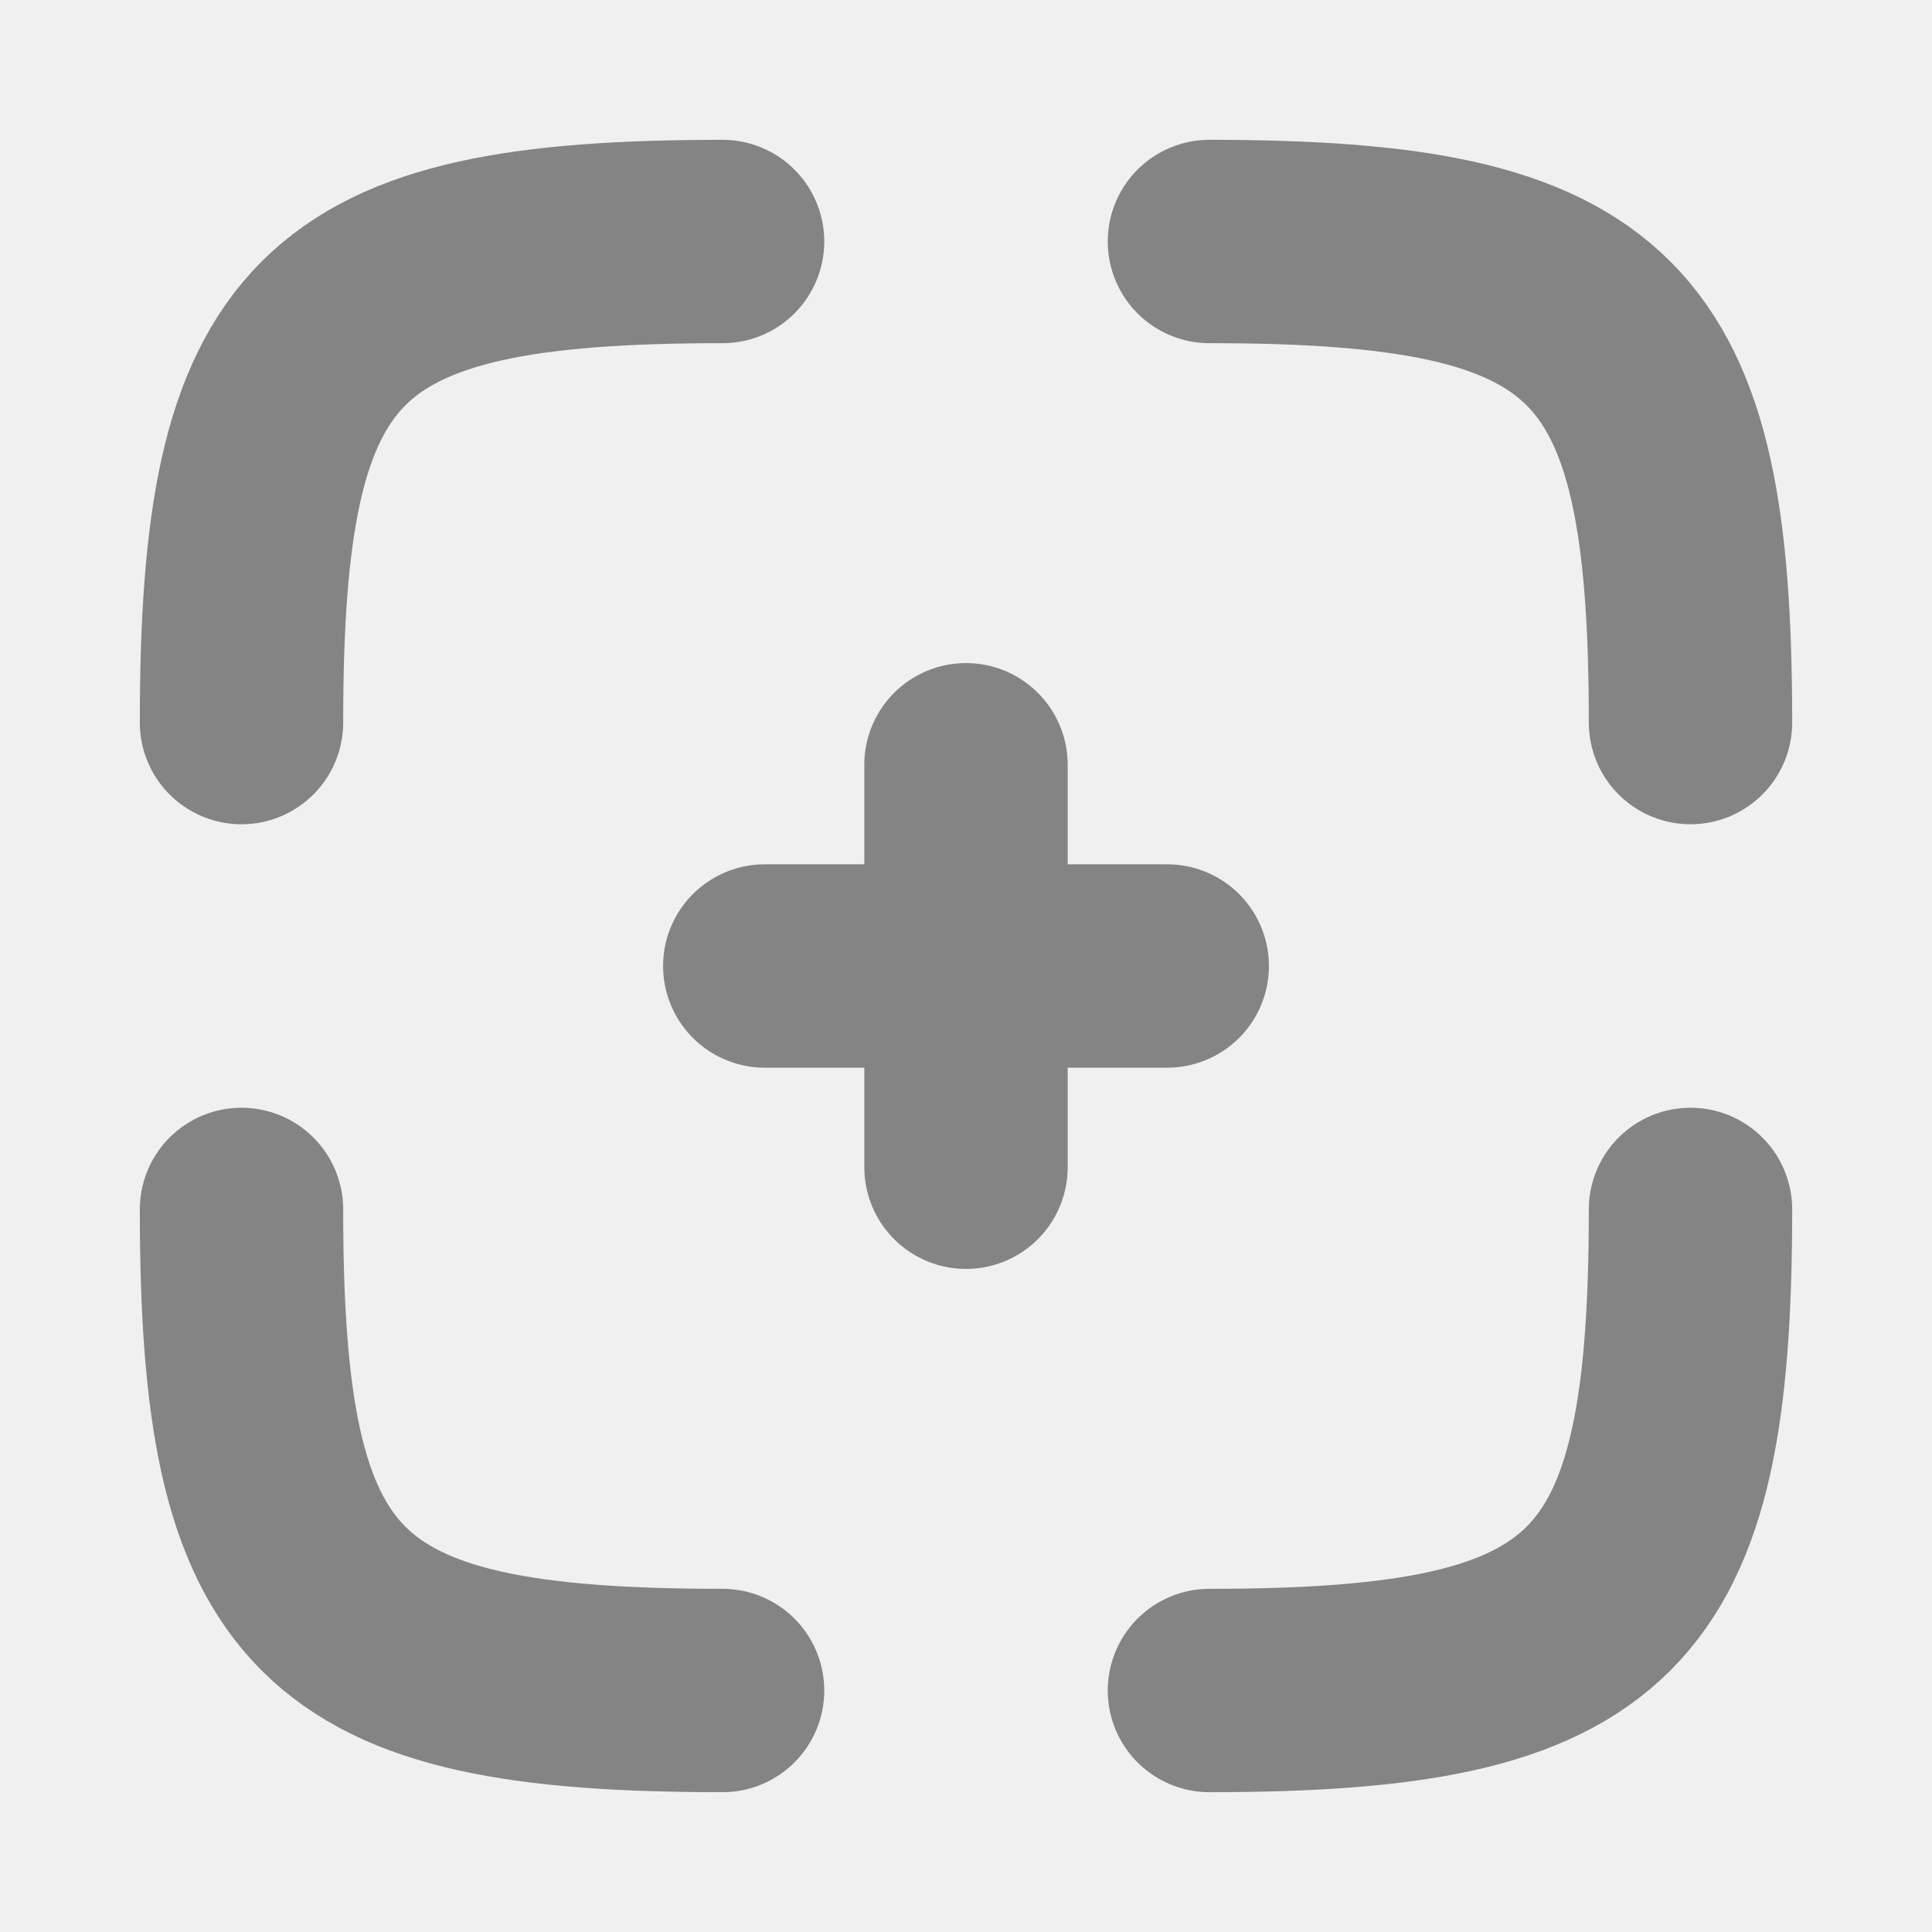
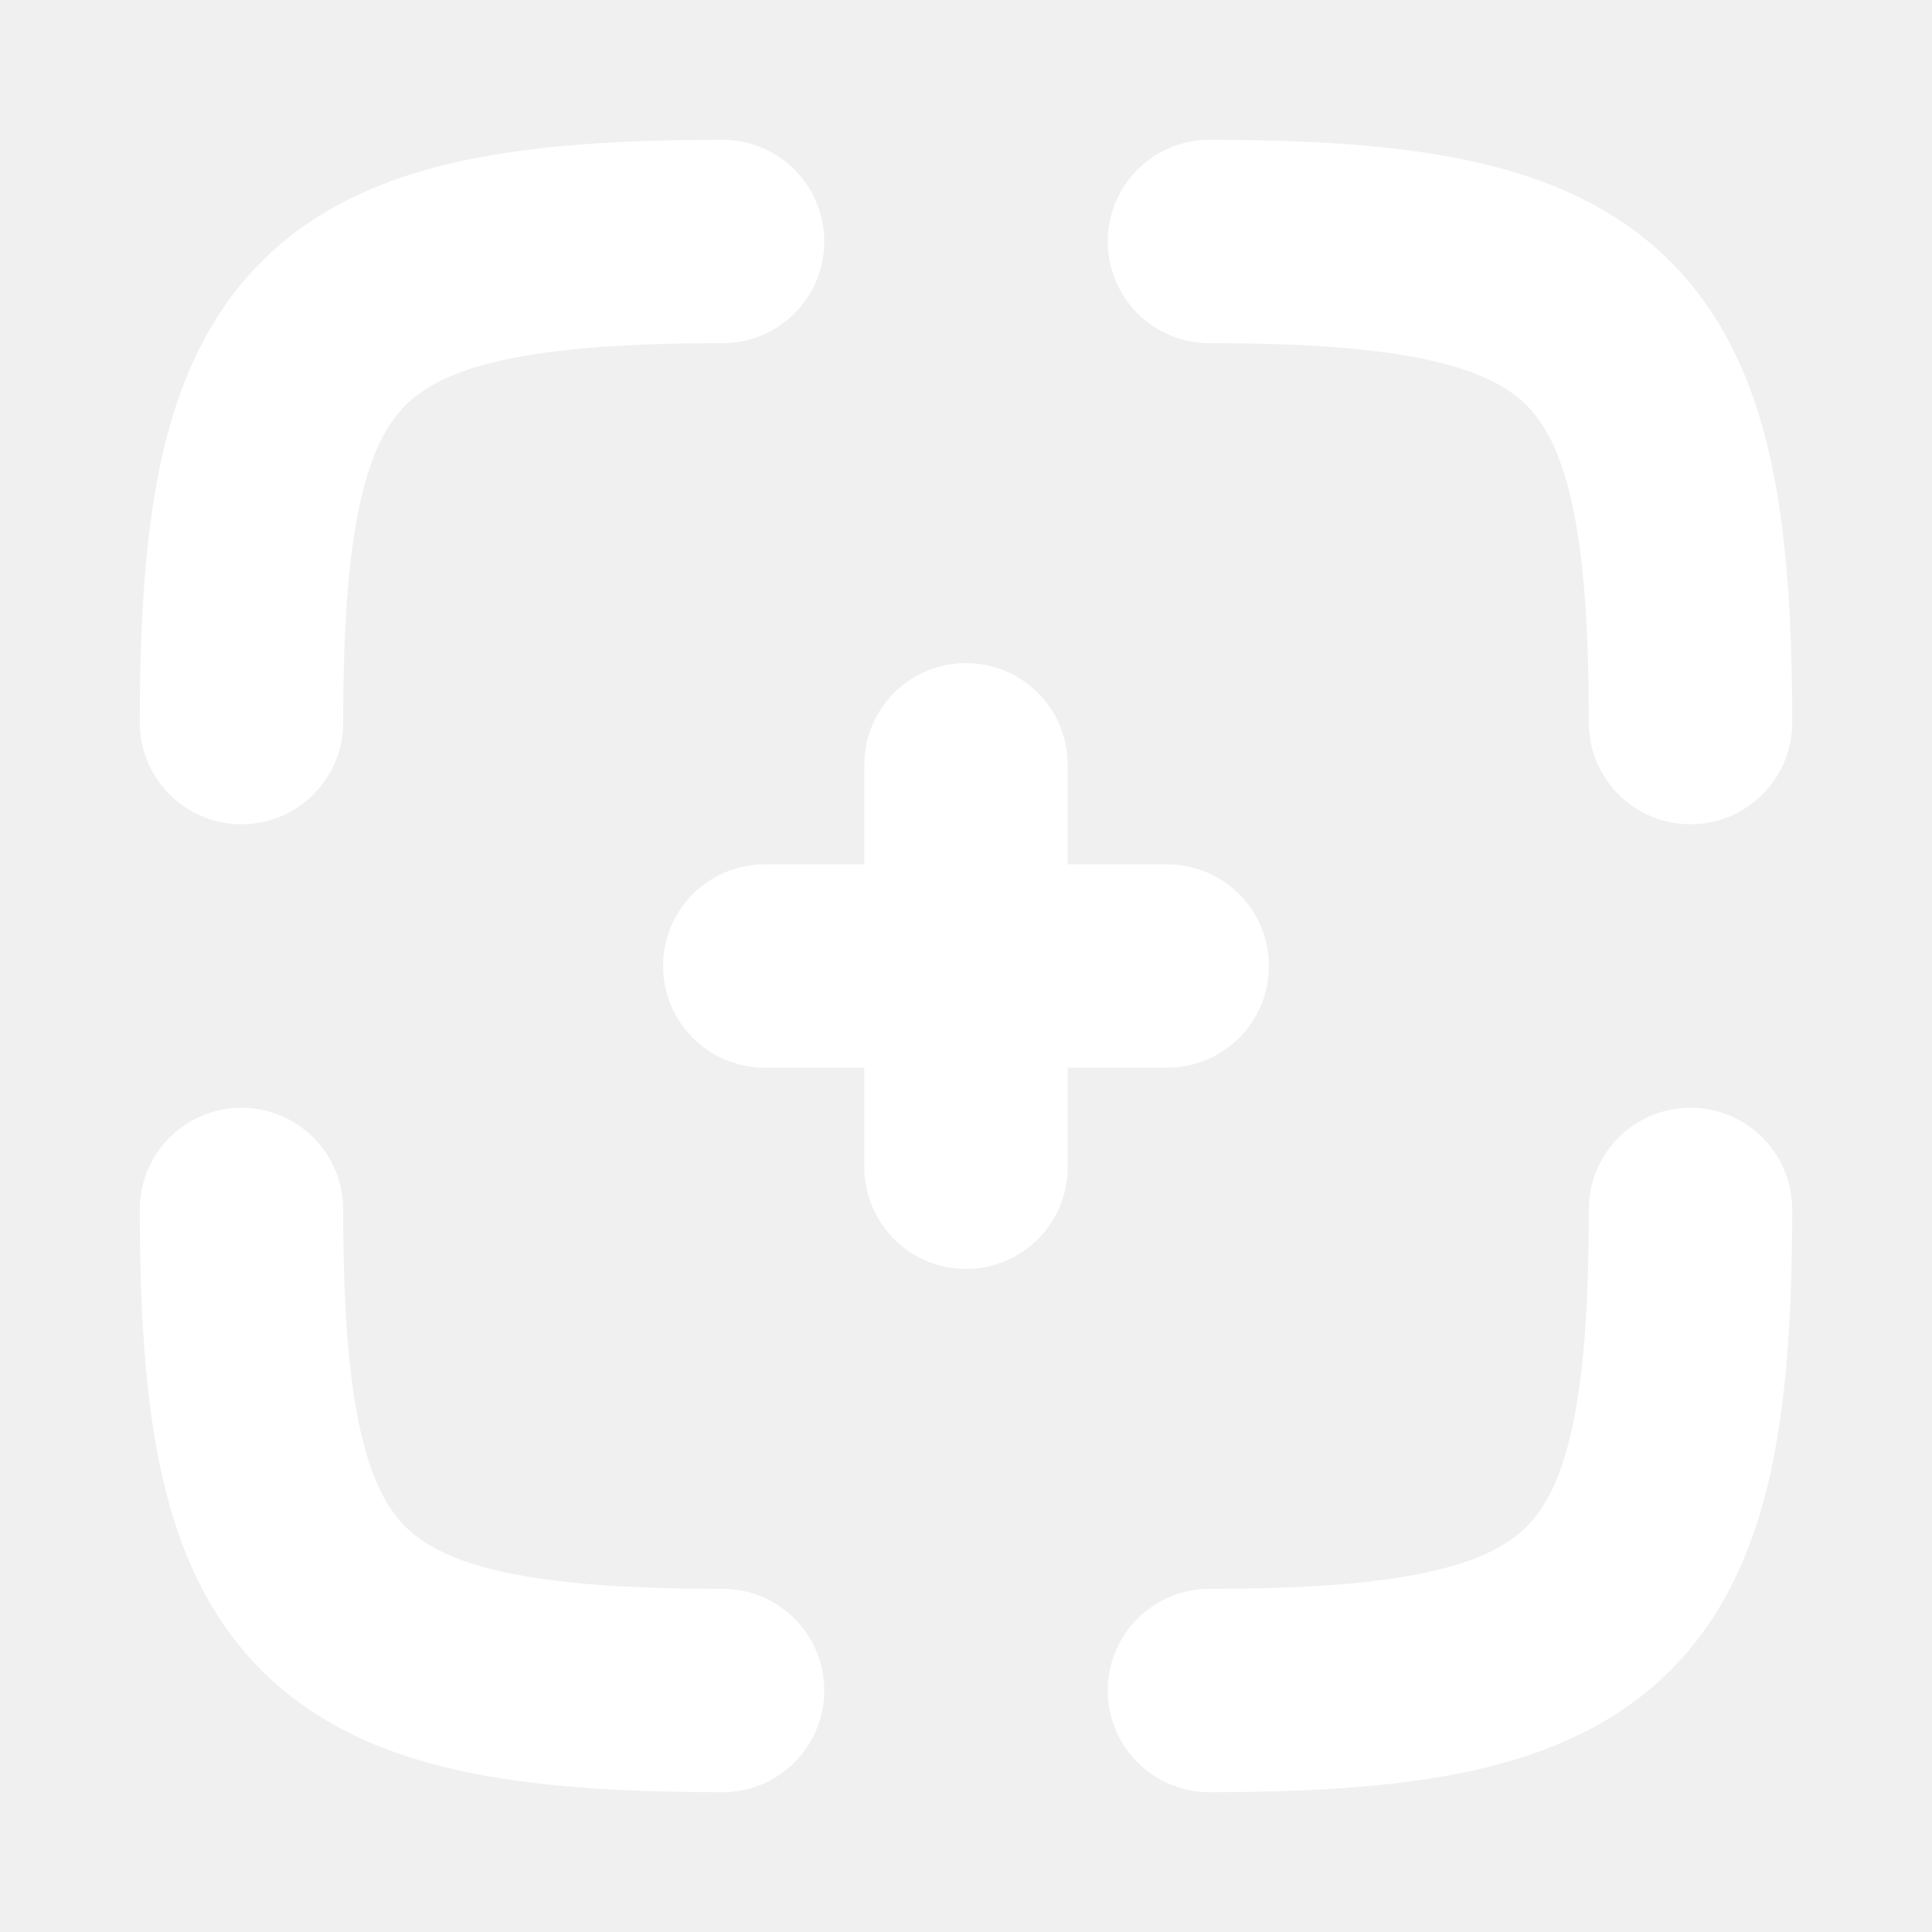
<svg xmlns="http://www.w3.org/2000/svg" width="19" height="19" viewBox="0 0 19 19" fill="none">
-   <path d="M7.106 16.625C3.21 16.625 2.375 15.79 2.375 11.894" stroke="#848484" stroke-width="2" stroke-linecap="round" />
-   <path d="M16.625 11.894C16.625 15.79 15.79 16.625 11.894 16.625" stroke="#848484" stroke-width="2" stroke-linecap="round" />
-   <path d="M11.894 2.375C15.79 2.375 16.625 3.21 16.625 7.106" stroke="#848484" stroke-width="2" stroke-linecap="round" />
-   <path d="M2.375 7.106C2.375 3.21 3.21 2.375 7.106 2.375" stroke="#848484" stroke-width="2" stroke-linecap="round" />
-   <path d="M9.5 7.521V11.479" stroke="#848484" stroke-width="2" stroke-linecap="round" stroke-linejoin="round" />
-   <path d="M11.479 9.5H7.521" stroke="#848484" stroke-width="2" stroke-linecap="round" stroke-linejoin="round" />
+   <path d="M7.106 16.625C3.21 16.625 2.375 15.79 2.375 11.894" stroke="white" stroke-width="2" stroke-linecap="round" />
+   <path d="M16.625 11.894C16.625 15.79 15.79 16.625 11.894 16.625" stroke="white" stroke-width="2" stroke-linecap="round" />
+   <path d="M11.894 2.375C15.79 2.375 16.625 3.21 16.625 7.106" stroke="white" stroke-width="2" stroke-linecap="round" />
+   <path d="M2.375 7.106C2.375 3.21 3.21 2.375 7.106 2.375" stroke="white" stroke-width="2" stroke-linecap="round" />
+   <path d="M9.5 7.521V11.479" stroke="white" stroke-width="2" stroke-linecap="round" stroke-linejoin="round" />
+   <path d="M11.479 9.5H7.521" stroke="white" stroke-width="2" stroke-linecap="round" stroke-linejoin="round" />
</svg>
